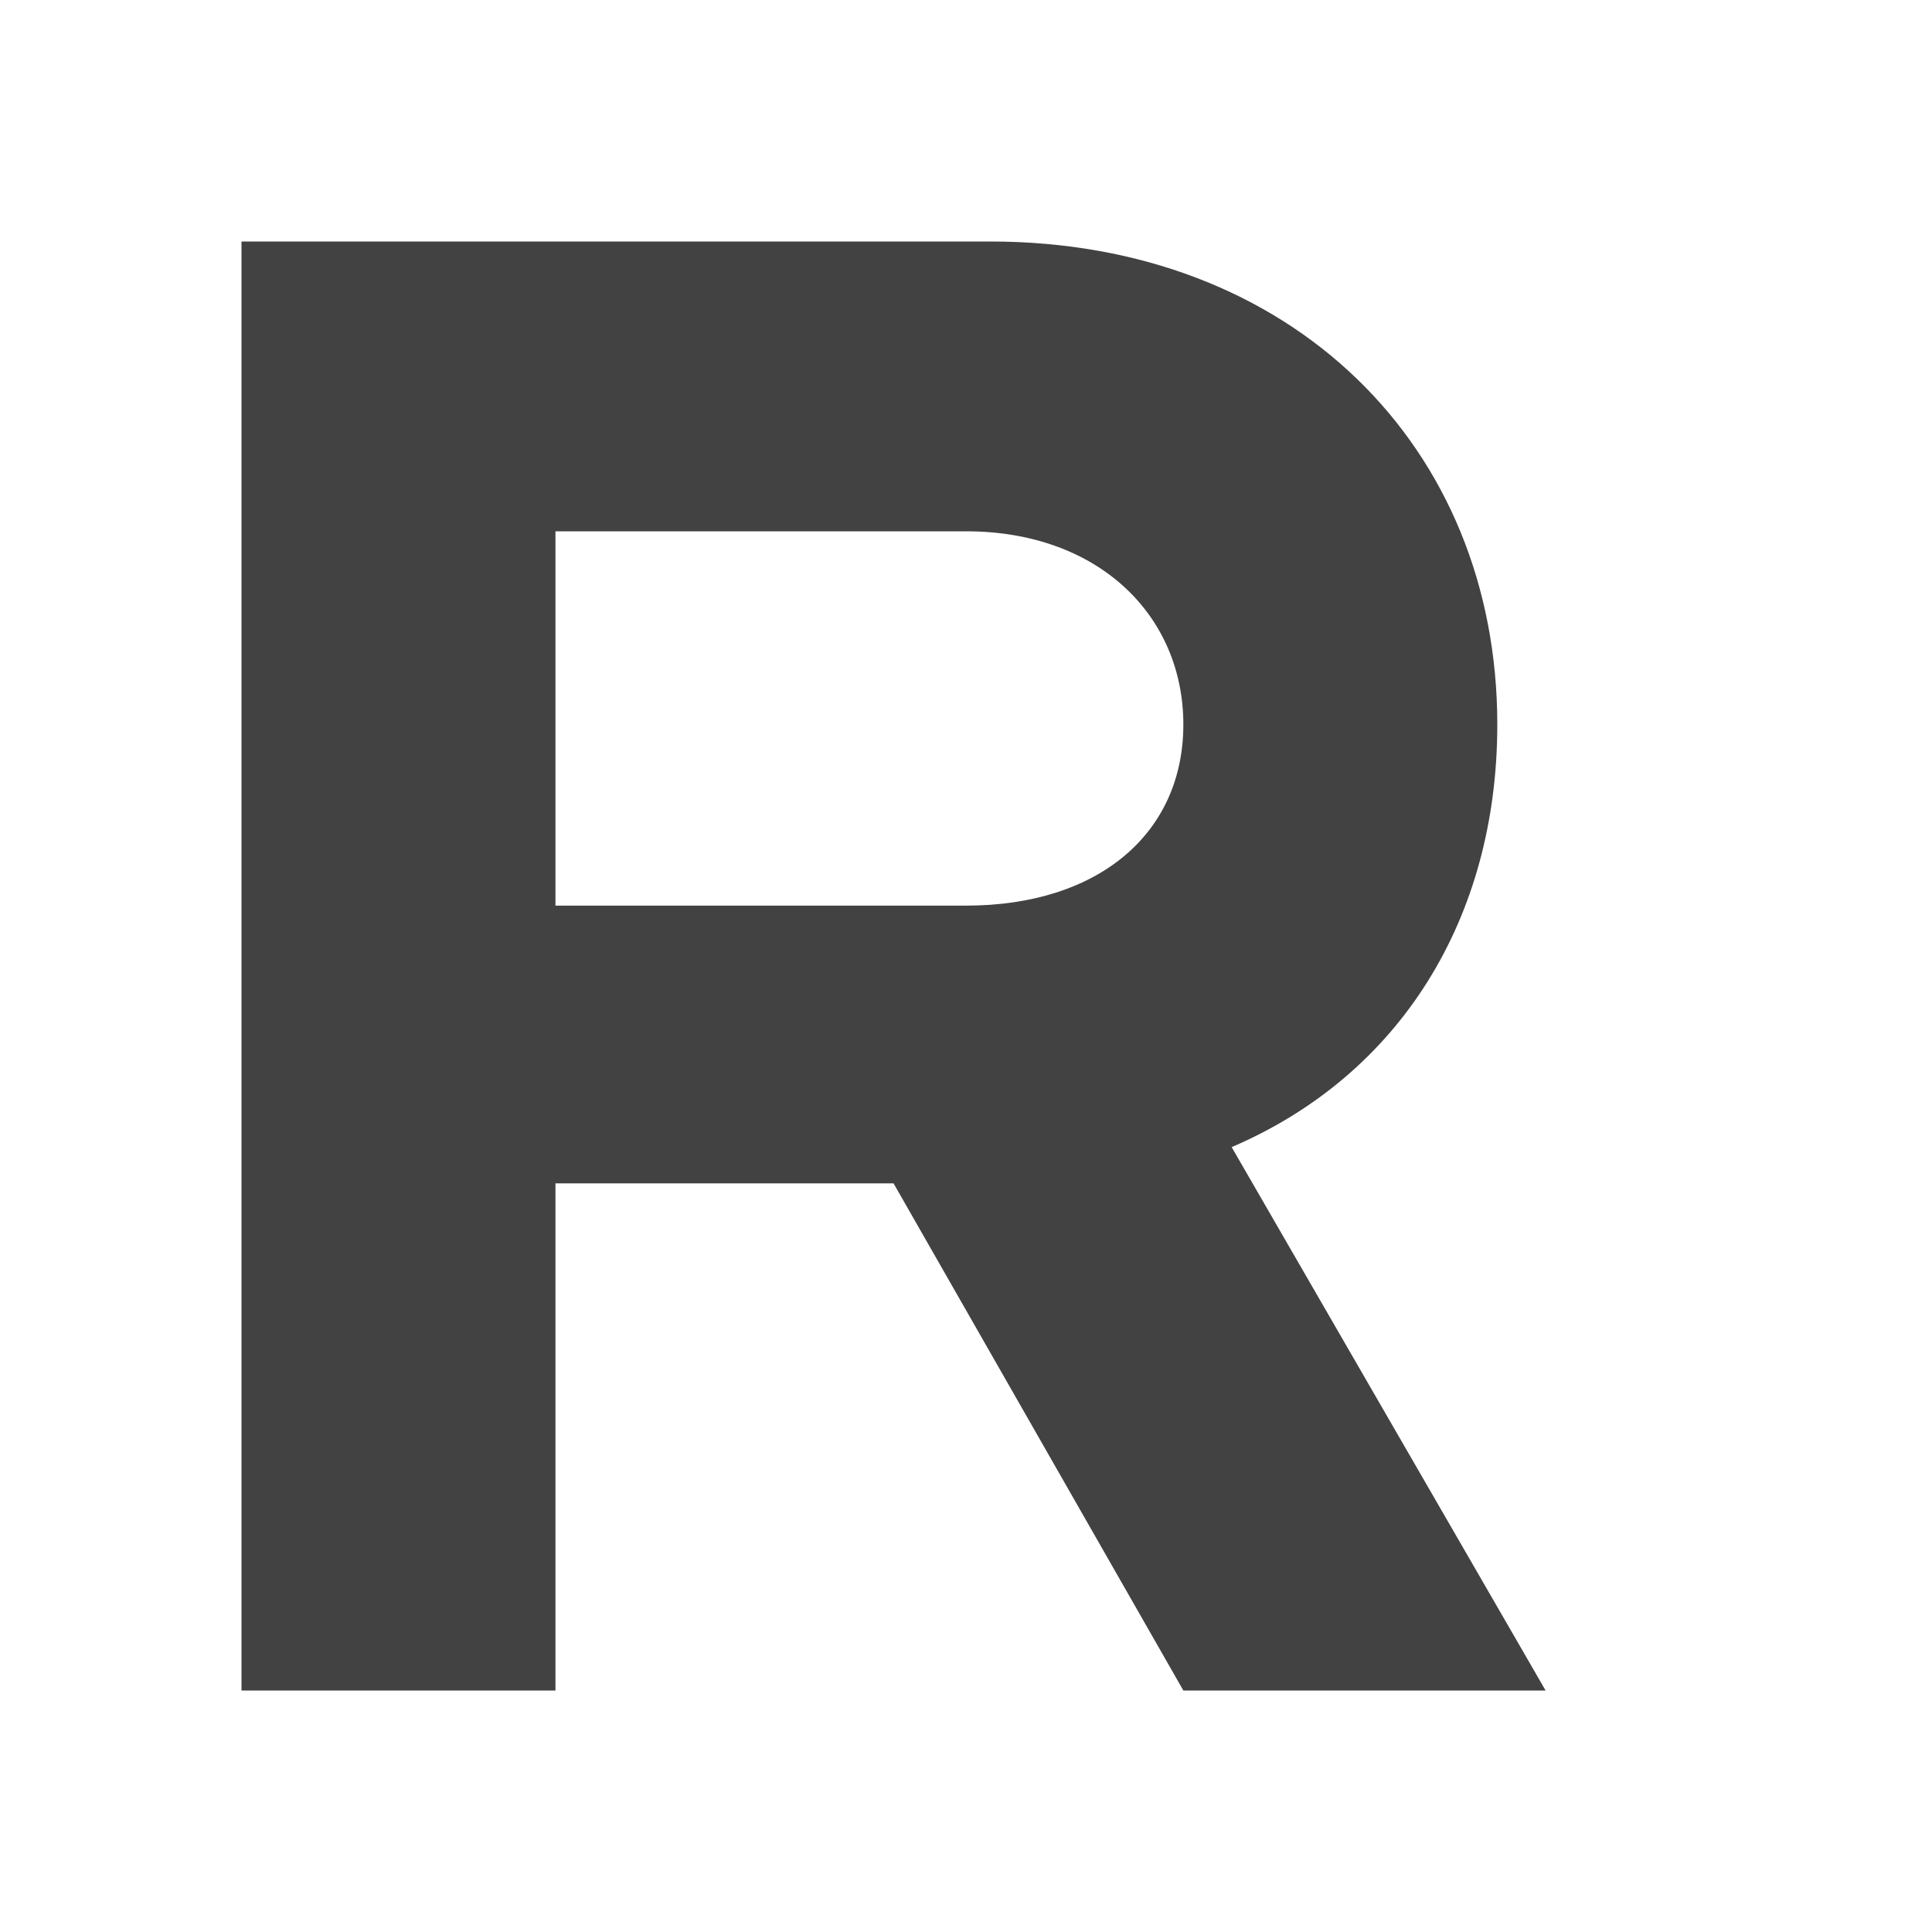
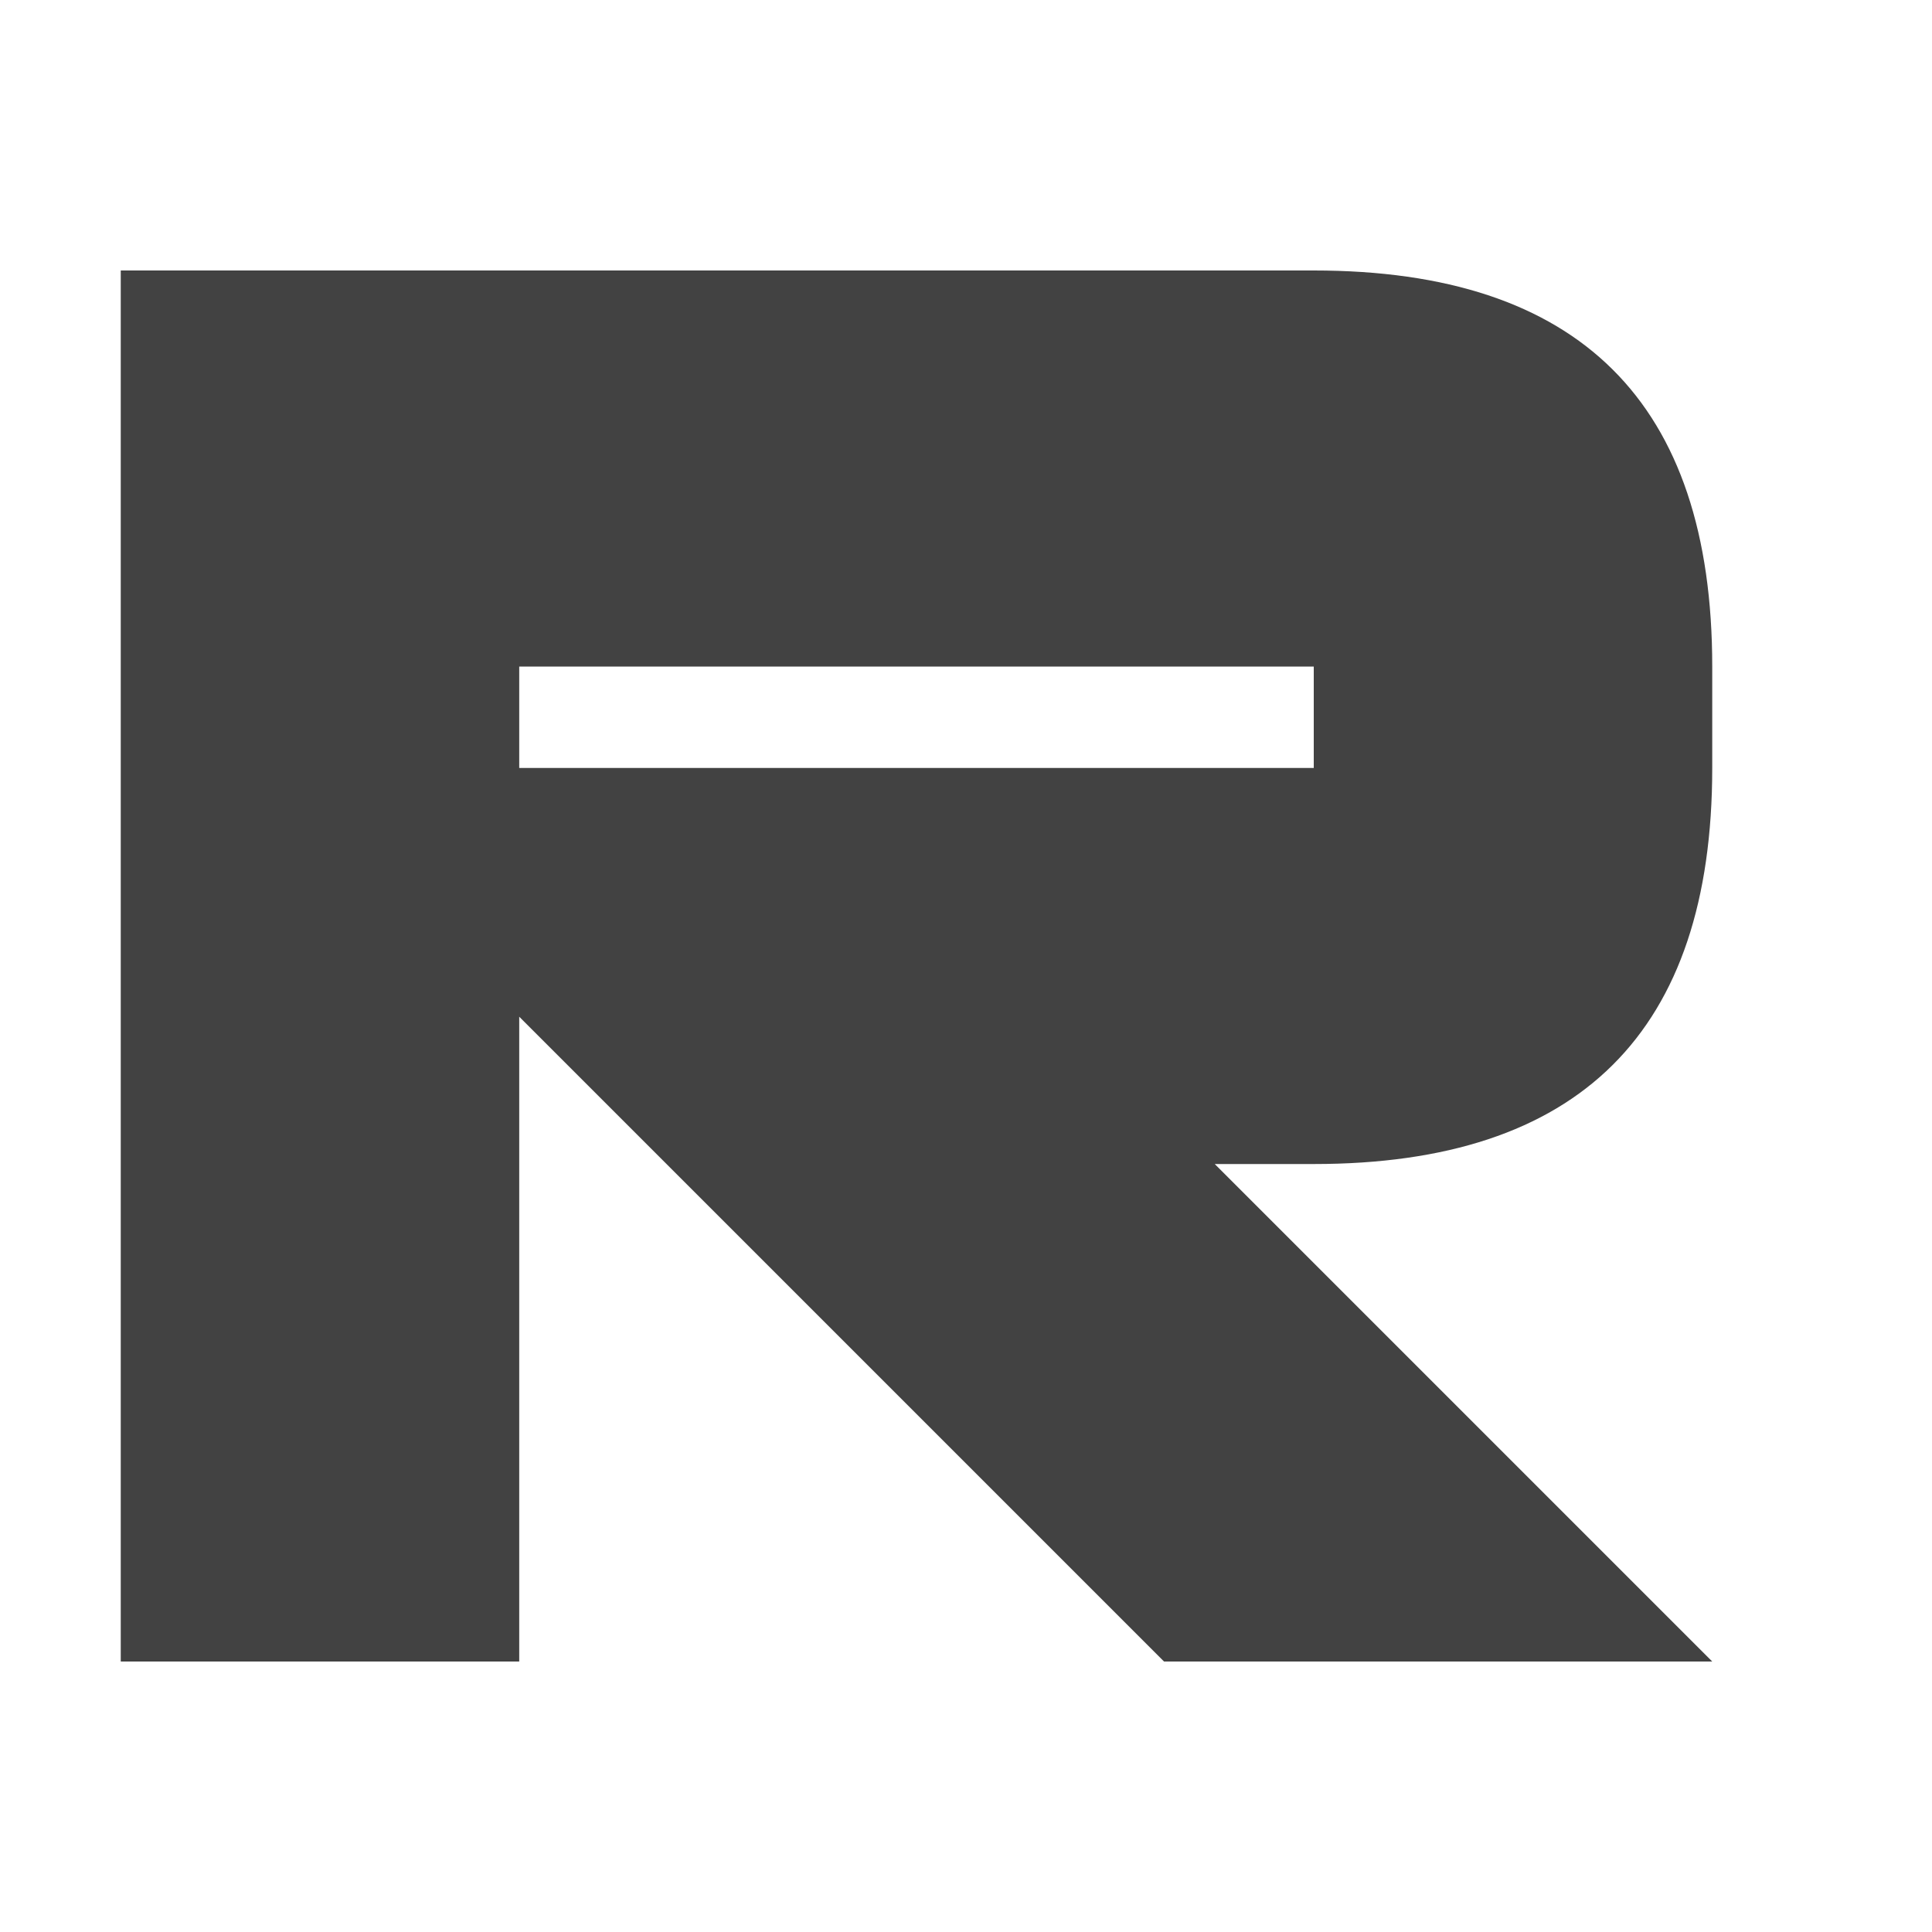
<svg xmlns="http://www.w3.org/2000/svg" width="16" height="16" viewBox="0 0 800 800">
-   <path fill="#424242" fill-rule="evenodd" d="M100 100 L100 700 L230 700 L230 490 L370 490 L490 700 L640 700 L510 475 C580 445 620 380 620 300 C620 185 535 100 410 100 Z M230 220 L400 220 C455 220 490 255 490 300 C490 345 455 375 400 375 L230 375 Z" />
+   <path fill="#424242" fill-rule="evenodd" d="M215 318H544V276H215ZM215 421V688H50V112H544Q709 112 709 276V318Q709 482 544 482H503L709 688H482Z" />
</svg>
